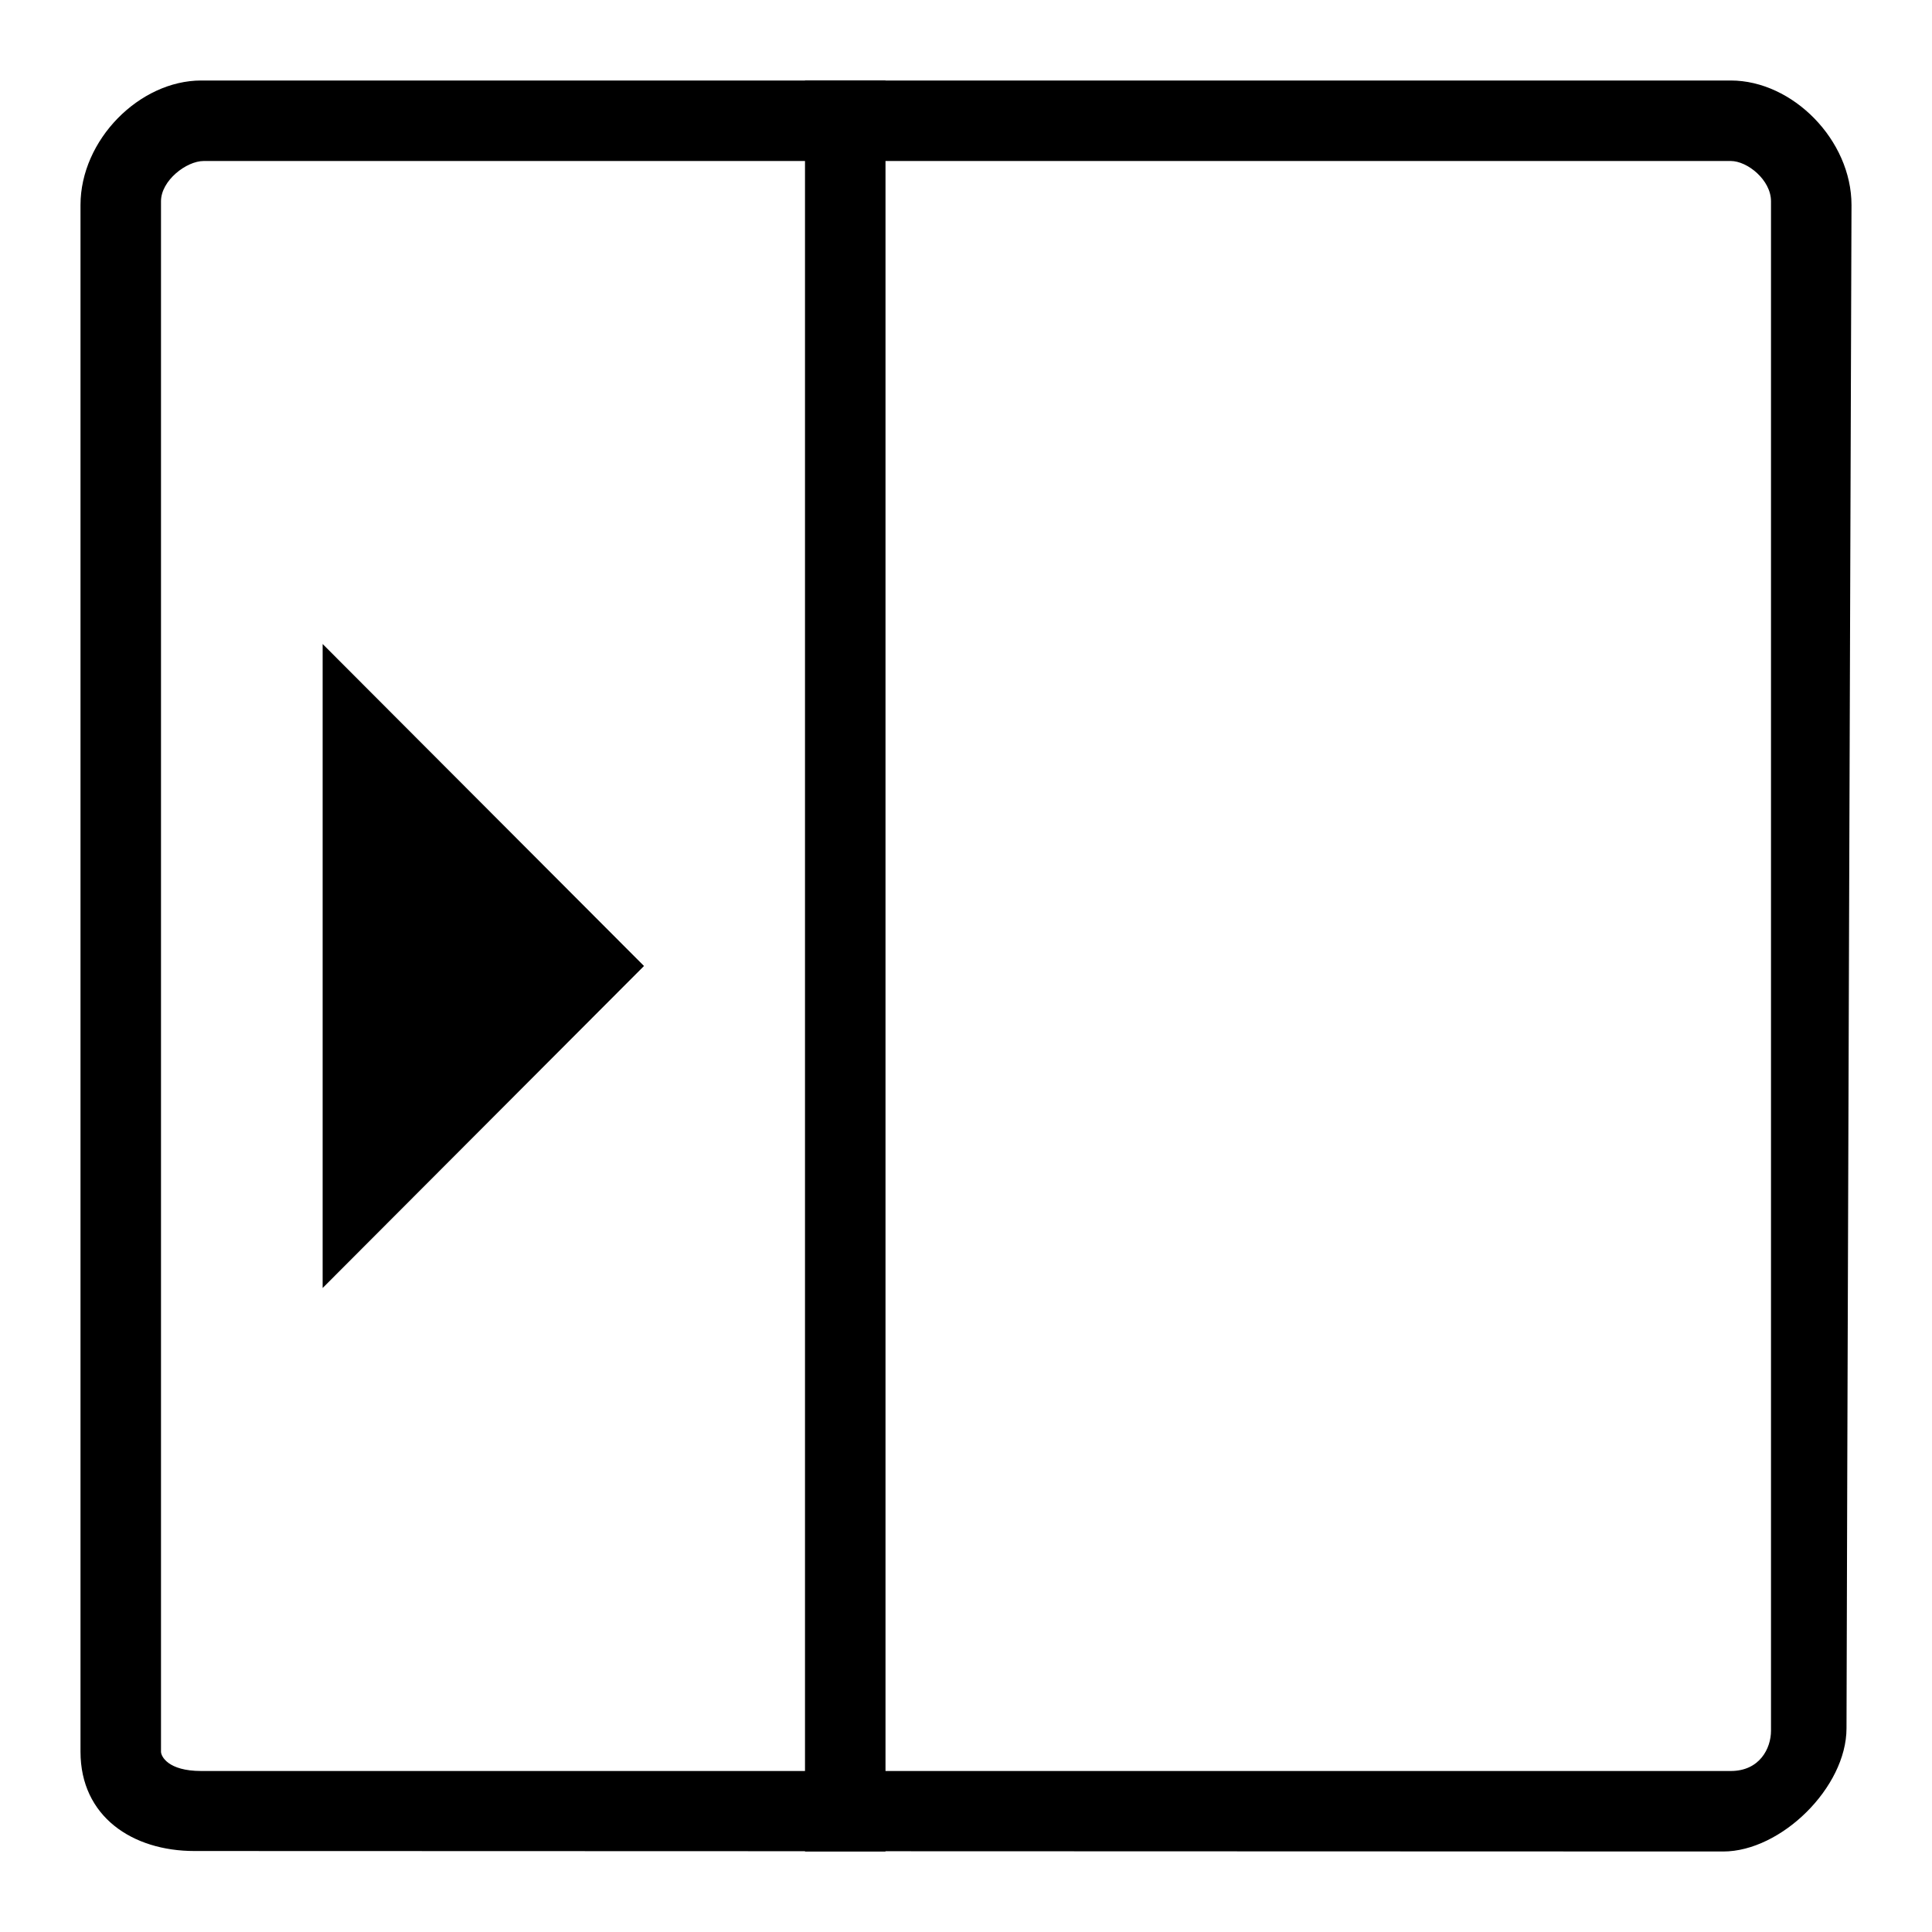
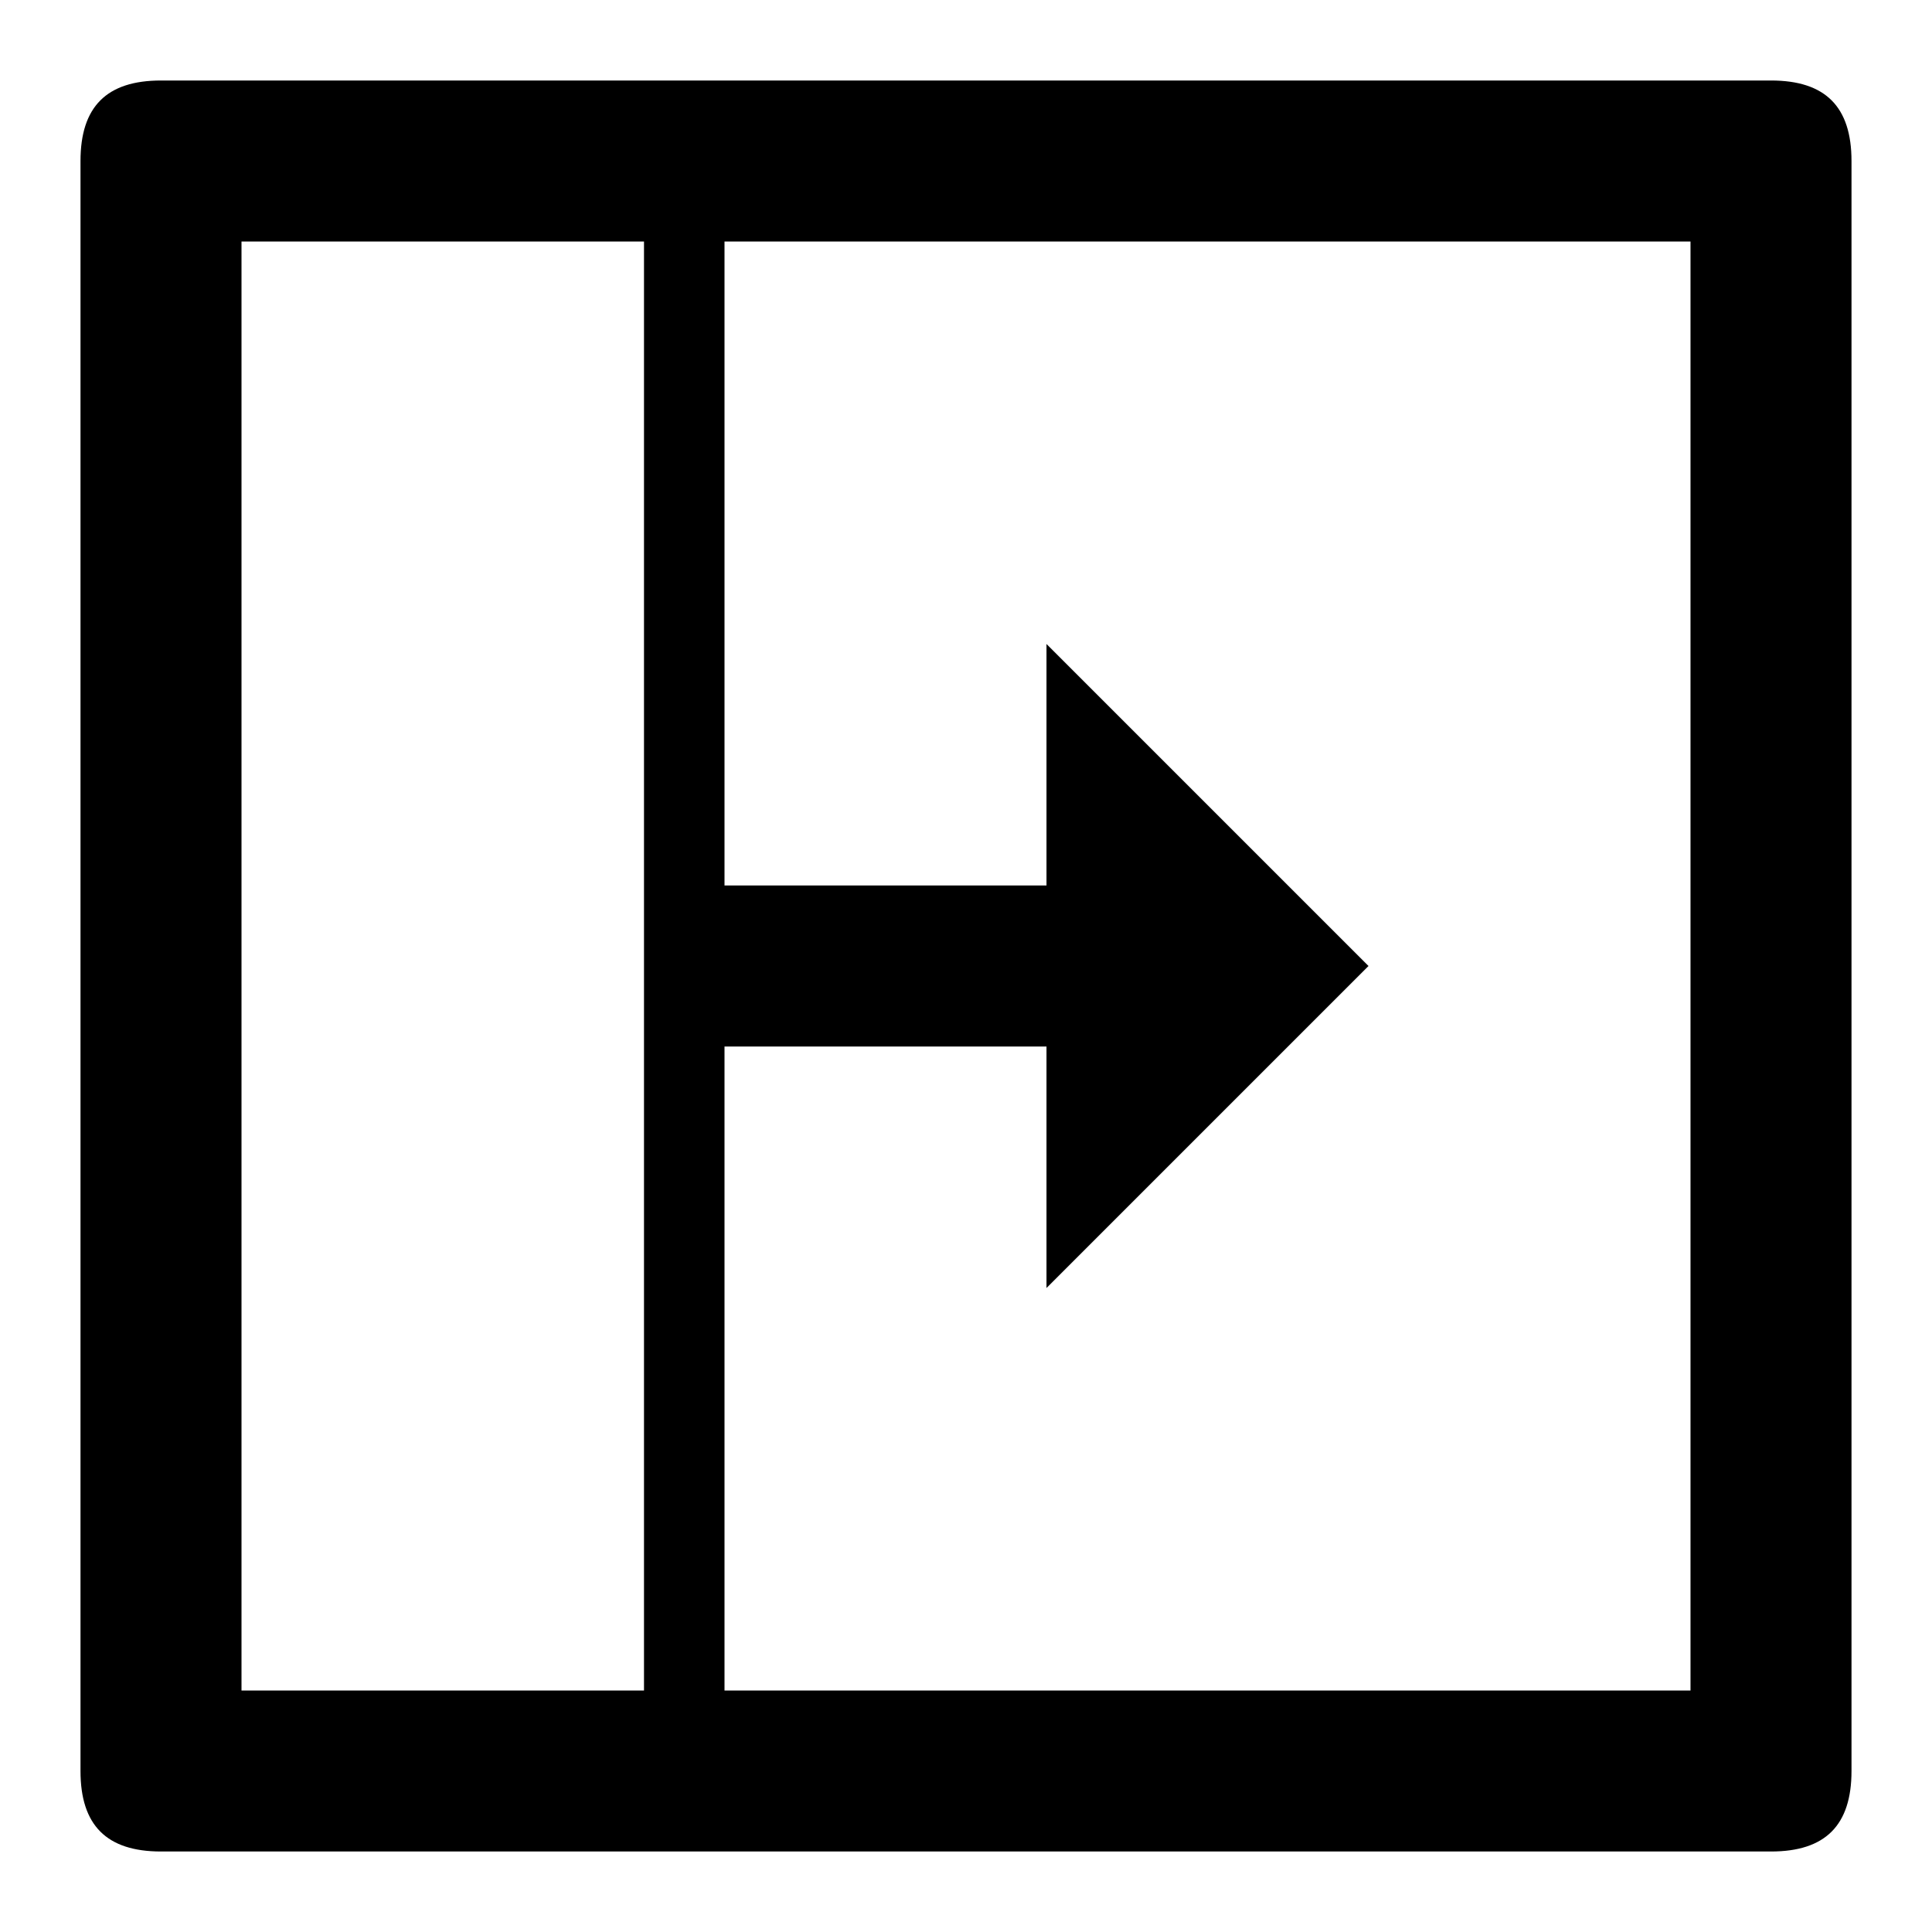
- <svg xmlns="http://www.w3.org/2000/svg" version="1.1" id="Layer_1" x="0px" y="0px" width="24px" height="24px" viewBox="0 0 24 24" enable-background="new 0 0 24 24" xml:space="preserve">
-   <polygon fill="currentColor" points="4.008,8 8,12 4.008,16 " />
-   <g>
-     <path fill="currentColor" d="M22.938,21.469C22.938,20.734,23,2.547,23,2.547C23,1.74,22.269,1,21.5,1h-19C1.732,1,1,1.738,1,2.547V21.76   c0,0.807,0.646,1.234,1.415,1.234c0,0,18.272,0.006,18.991,0.006S22.938,22.203,22.938,21.469z M2.5,22C2.085,22,2,21.816,2,21.76   V2.5C2,2.244,2.314,2,2.531,2H21.5C21.707,2,22,2.236,22,2.5c0,0,0,18.781,0,19S21.859,22,21.5,22C20.625,22,2.5,22,2.5,22z" />
+ <svg xmlns="http://www.w3.org/2000/svg" width="24px" height="24px" viewBox="0 0 24 24" version="1.1">
+   <g stroke="none" stroke-width="1" fill="none" fill-rule="evenodd">
+     <g fill="currentColor" fill-rule="nonzero">
+       <path d="M22,1 C22.675,1 23,1.325 23,2 L23,22 C23,22.675 22.675,23 22,23 L2,23 C1.325,23 1,22.675 1,22 L1,2 C1,1.325 1.325,1 2,1 L22,1 Z M3,3 L3,21 L8,21 L8,3 L3,3 Z M21,21 L21,3 L9,3 L9,11 L13,11 L13,8 L17,12 L13,16 L13,13 L9,13 L9,21 L21,21 Z" />
+     </g>
  </g>
-   <rect fill="currentColor" x="10" y="1" width="1" height="22" />
</svg>
